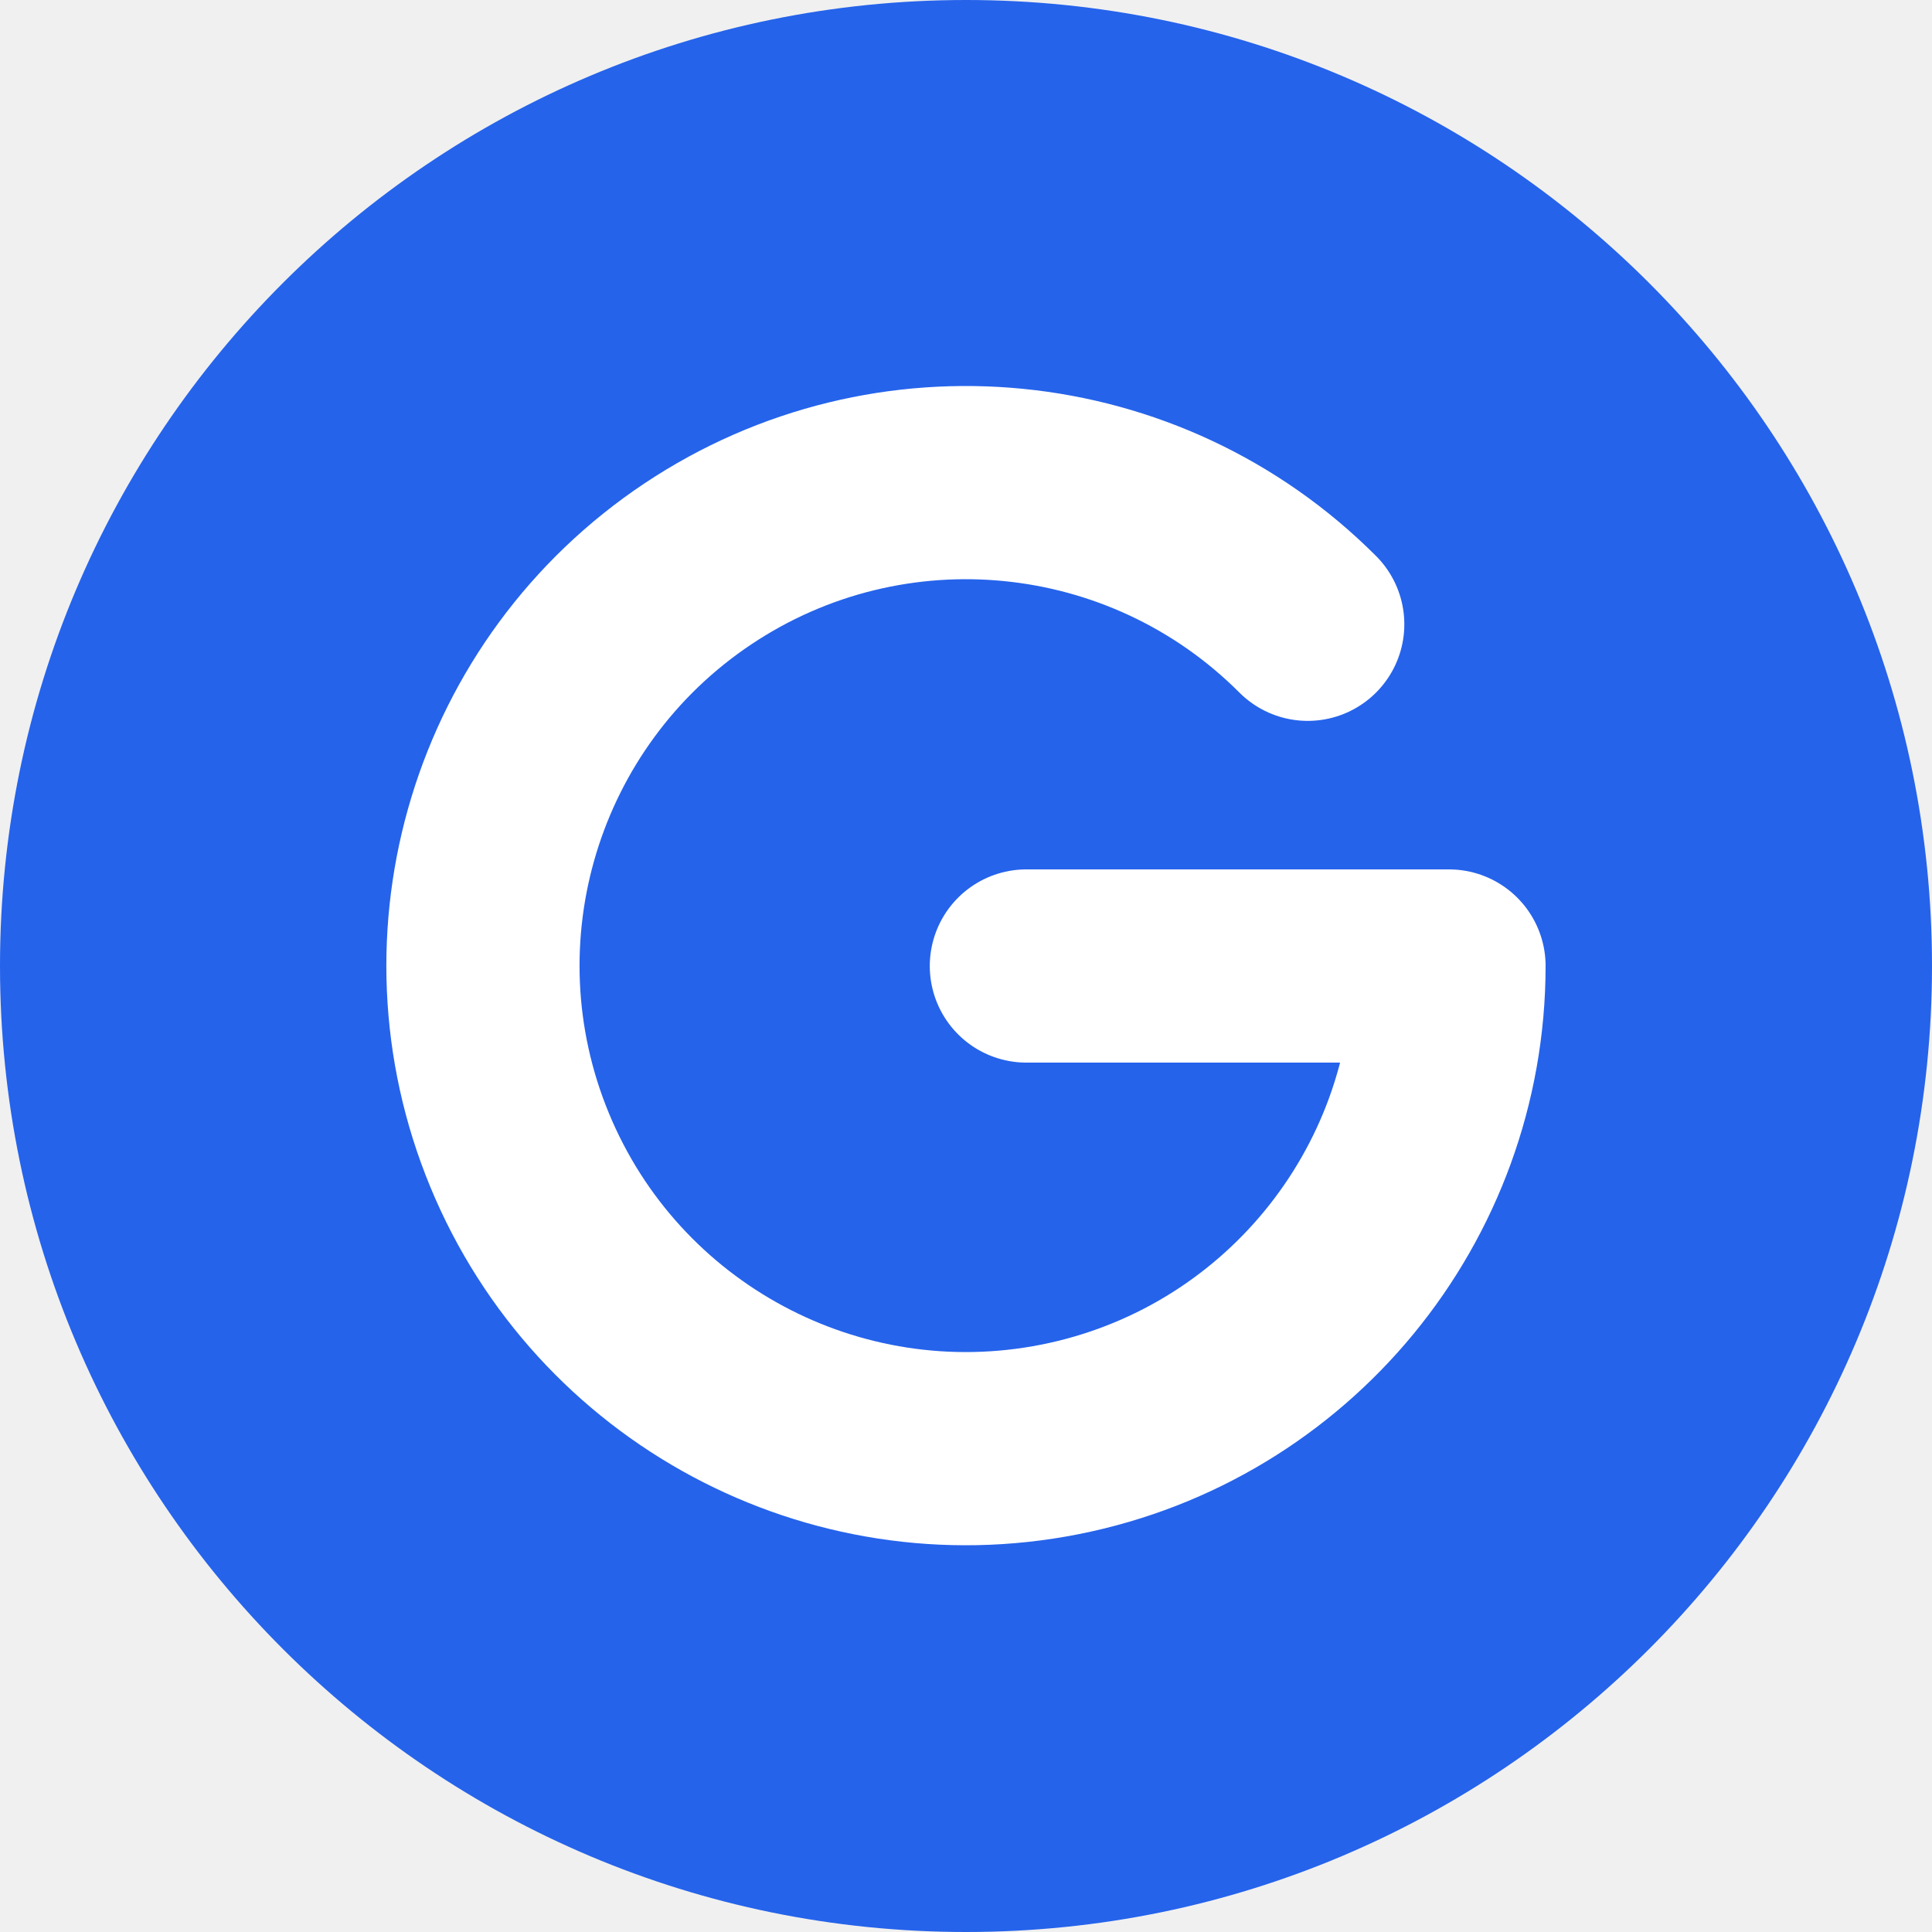
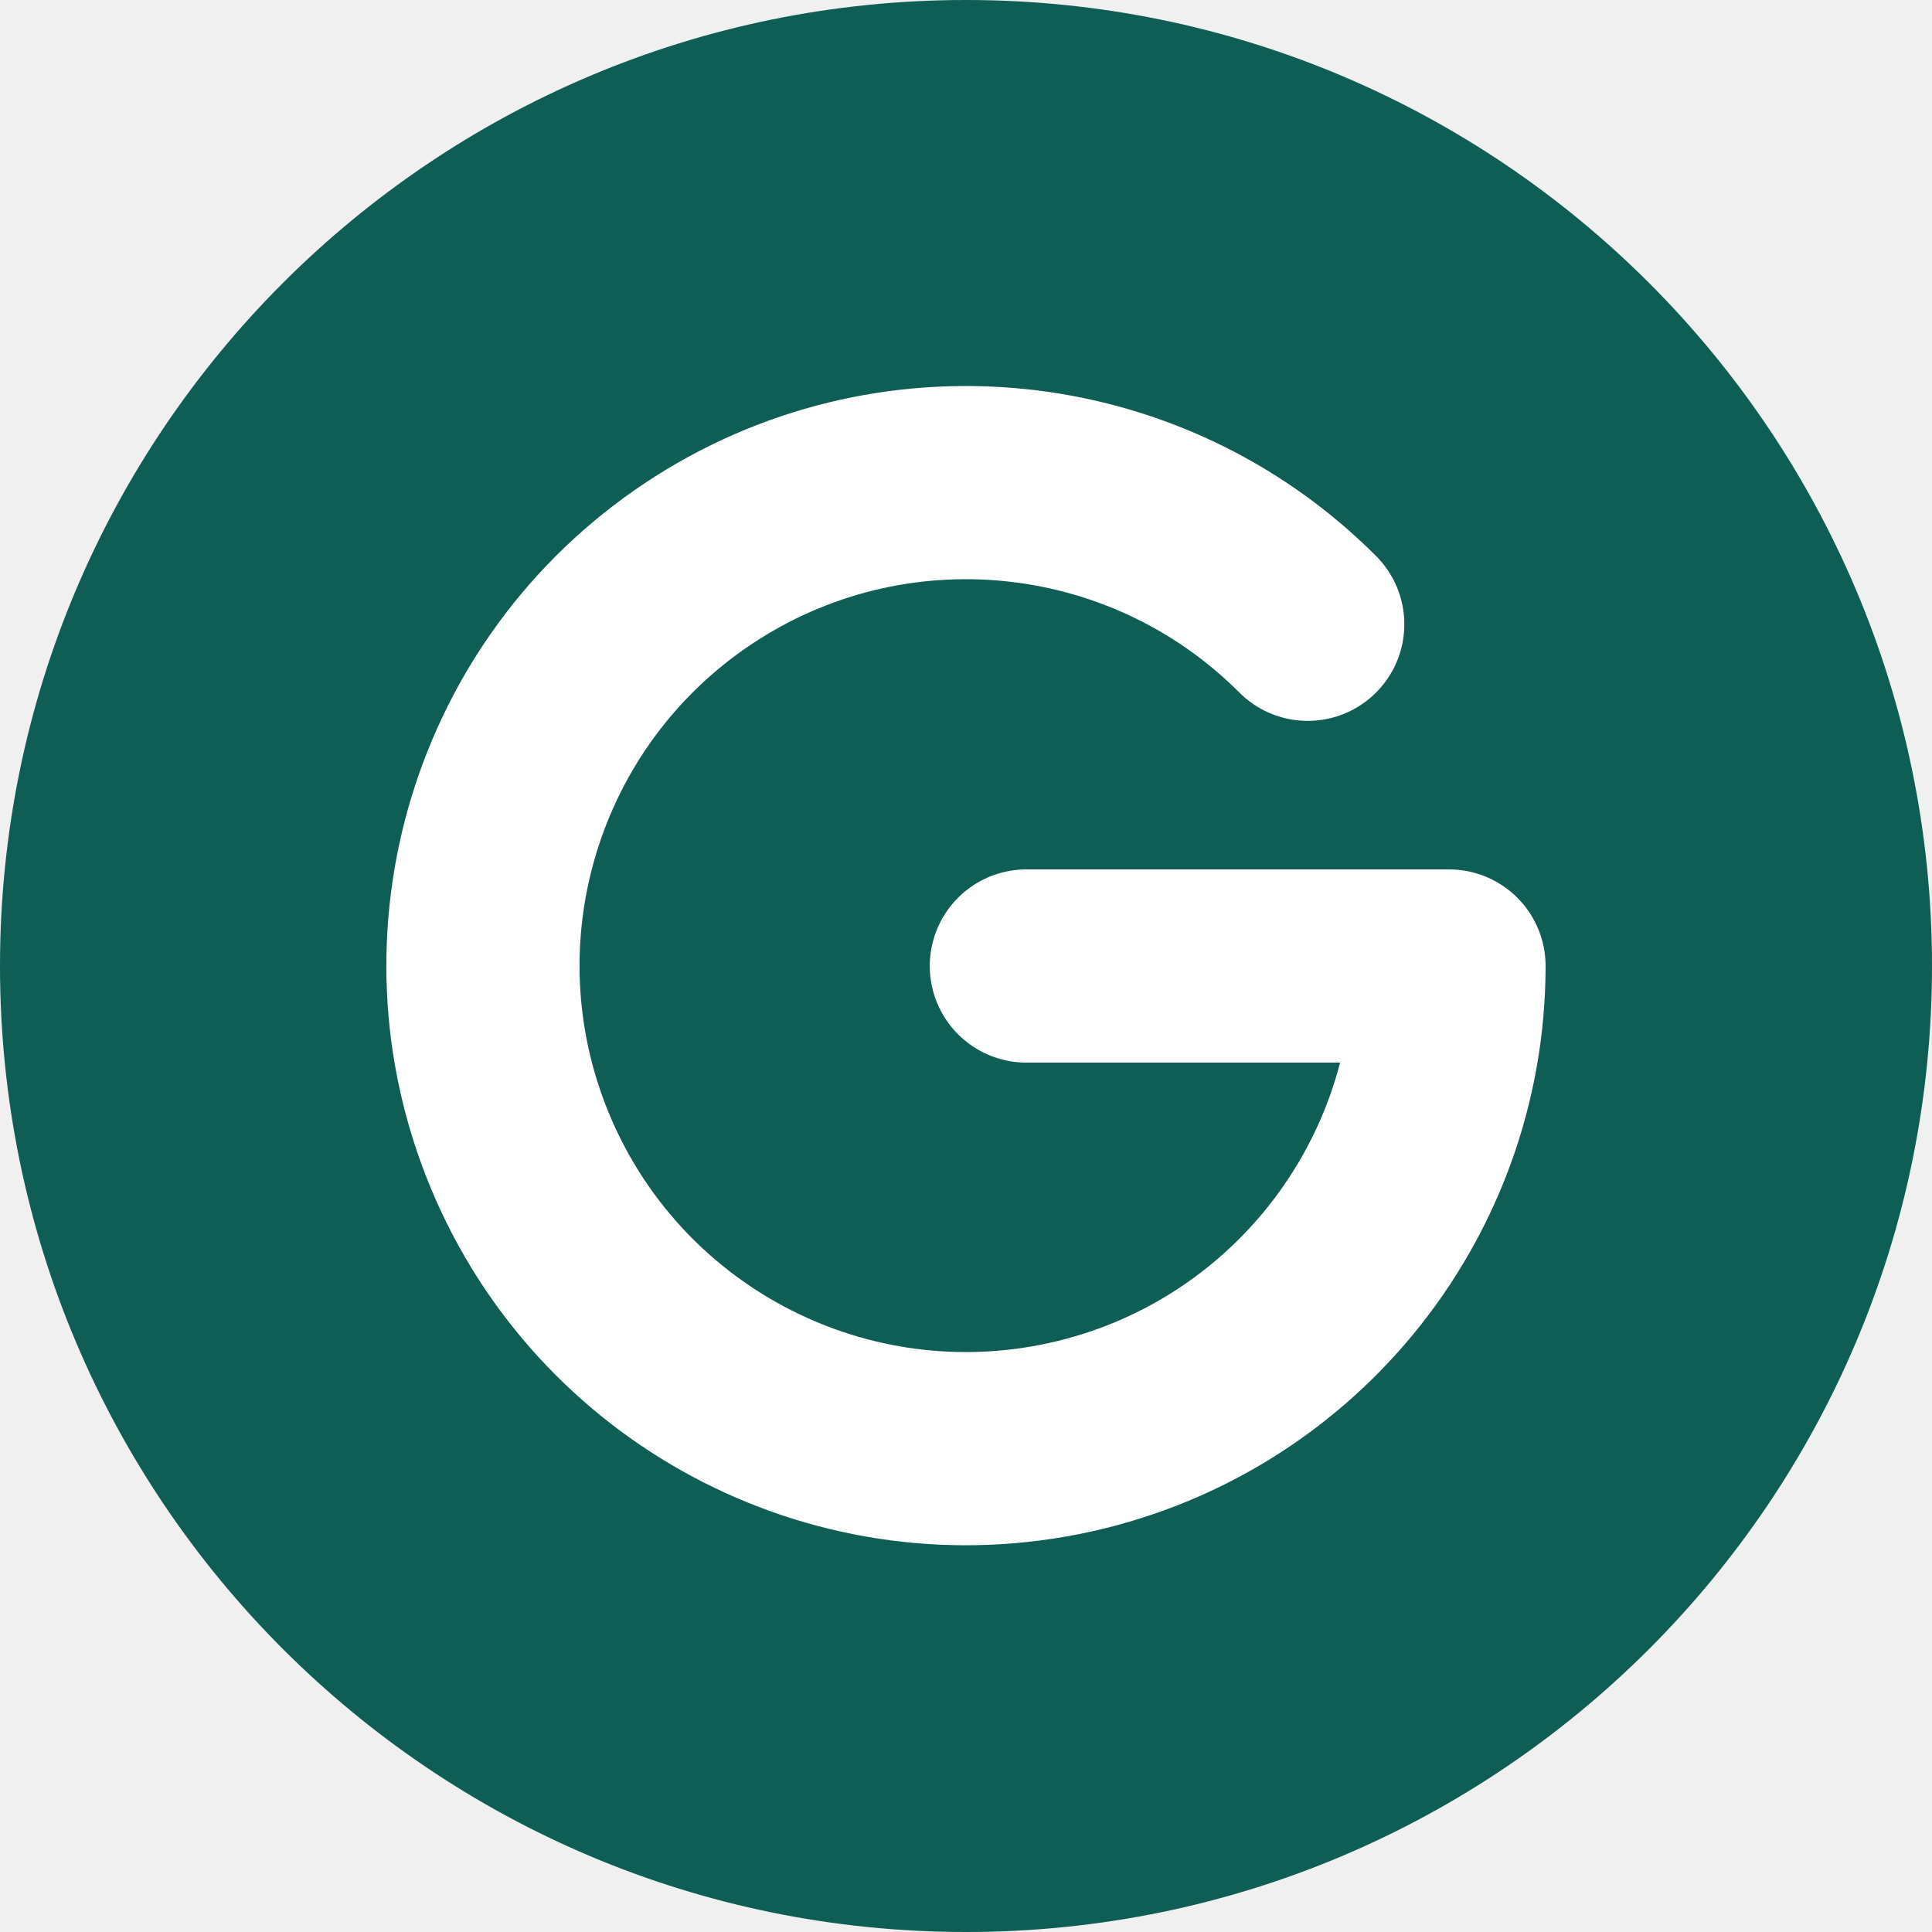
<svg xmlns="http://www.w3.org/2000/svg" viewBox="0 0 32 32" width="32" height="32">
-   <circle cx="16" cy="16" r="16" fill="#2563eb" />
+   <circle cx="16" cy="16" r="16" fill="#0e5e56" />
  <path d="M21.66 10.34A8 8 0 1 0 24 16H17" fill="none" stroke="#ffffff" stroke-width="3.2" stroke-linecap="round" stroke-linejoin="round" />
</svg>
